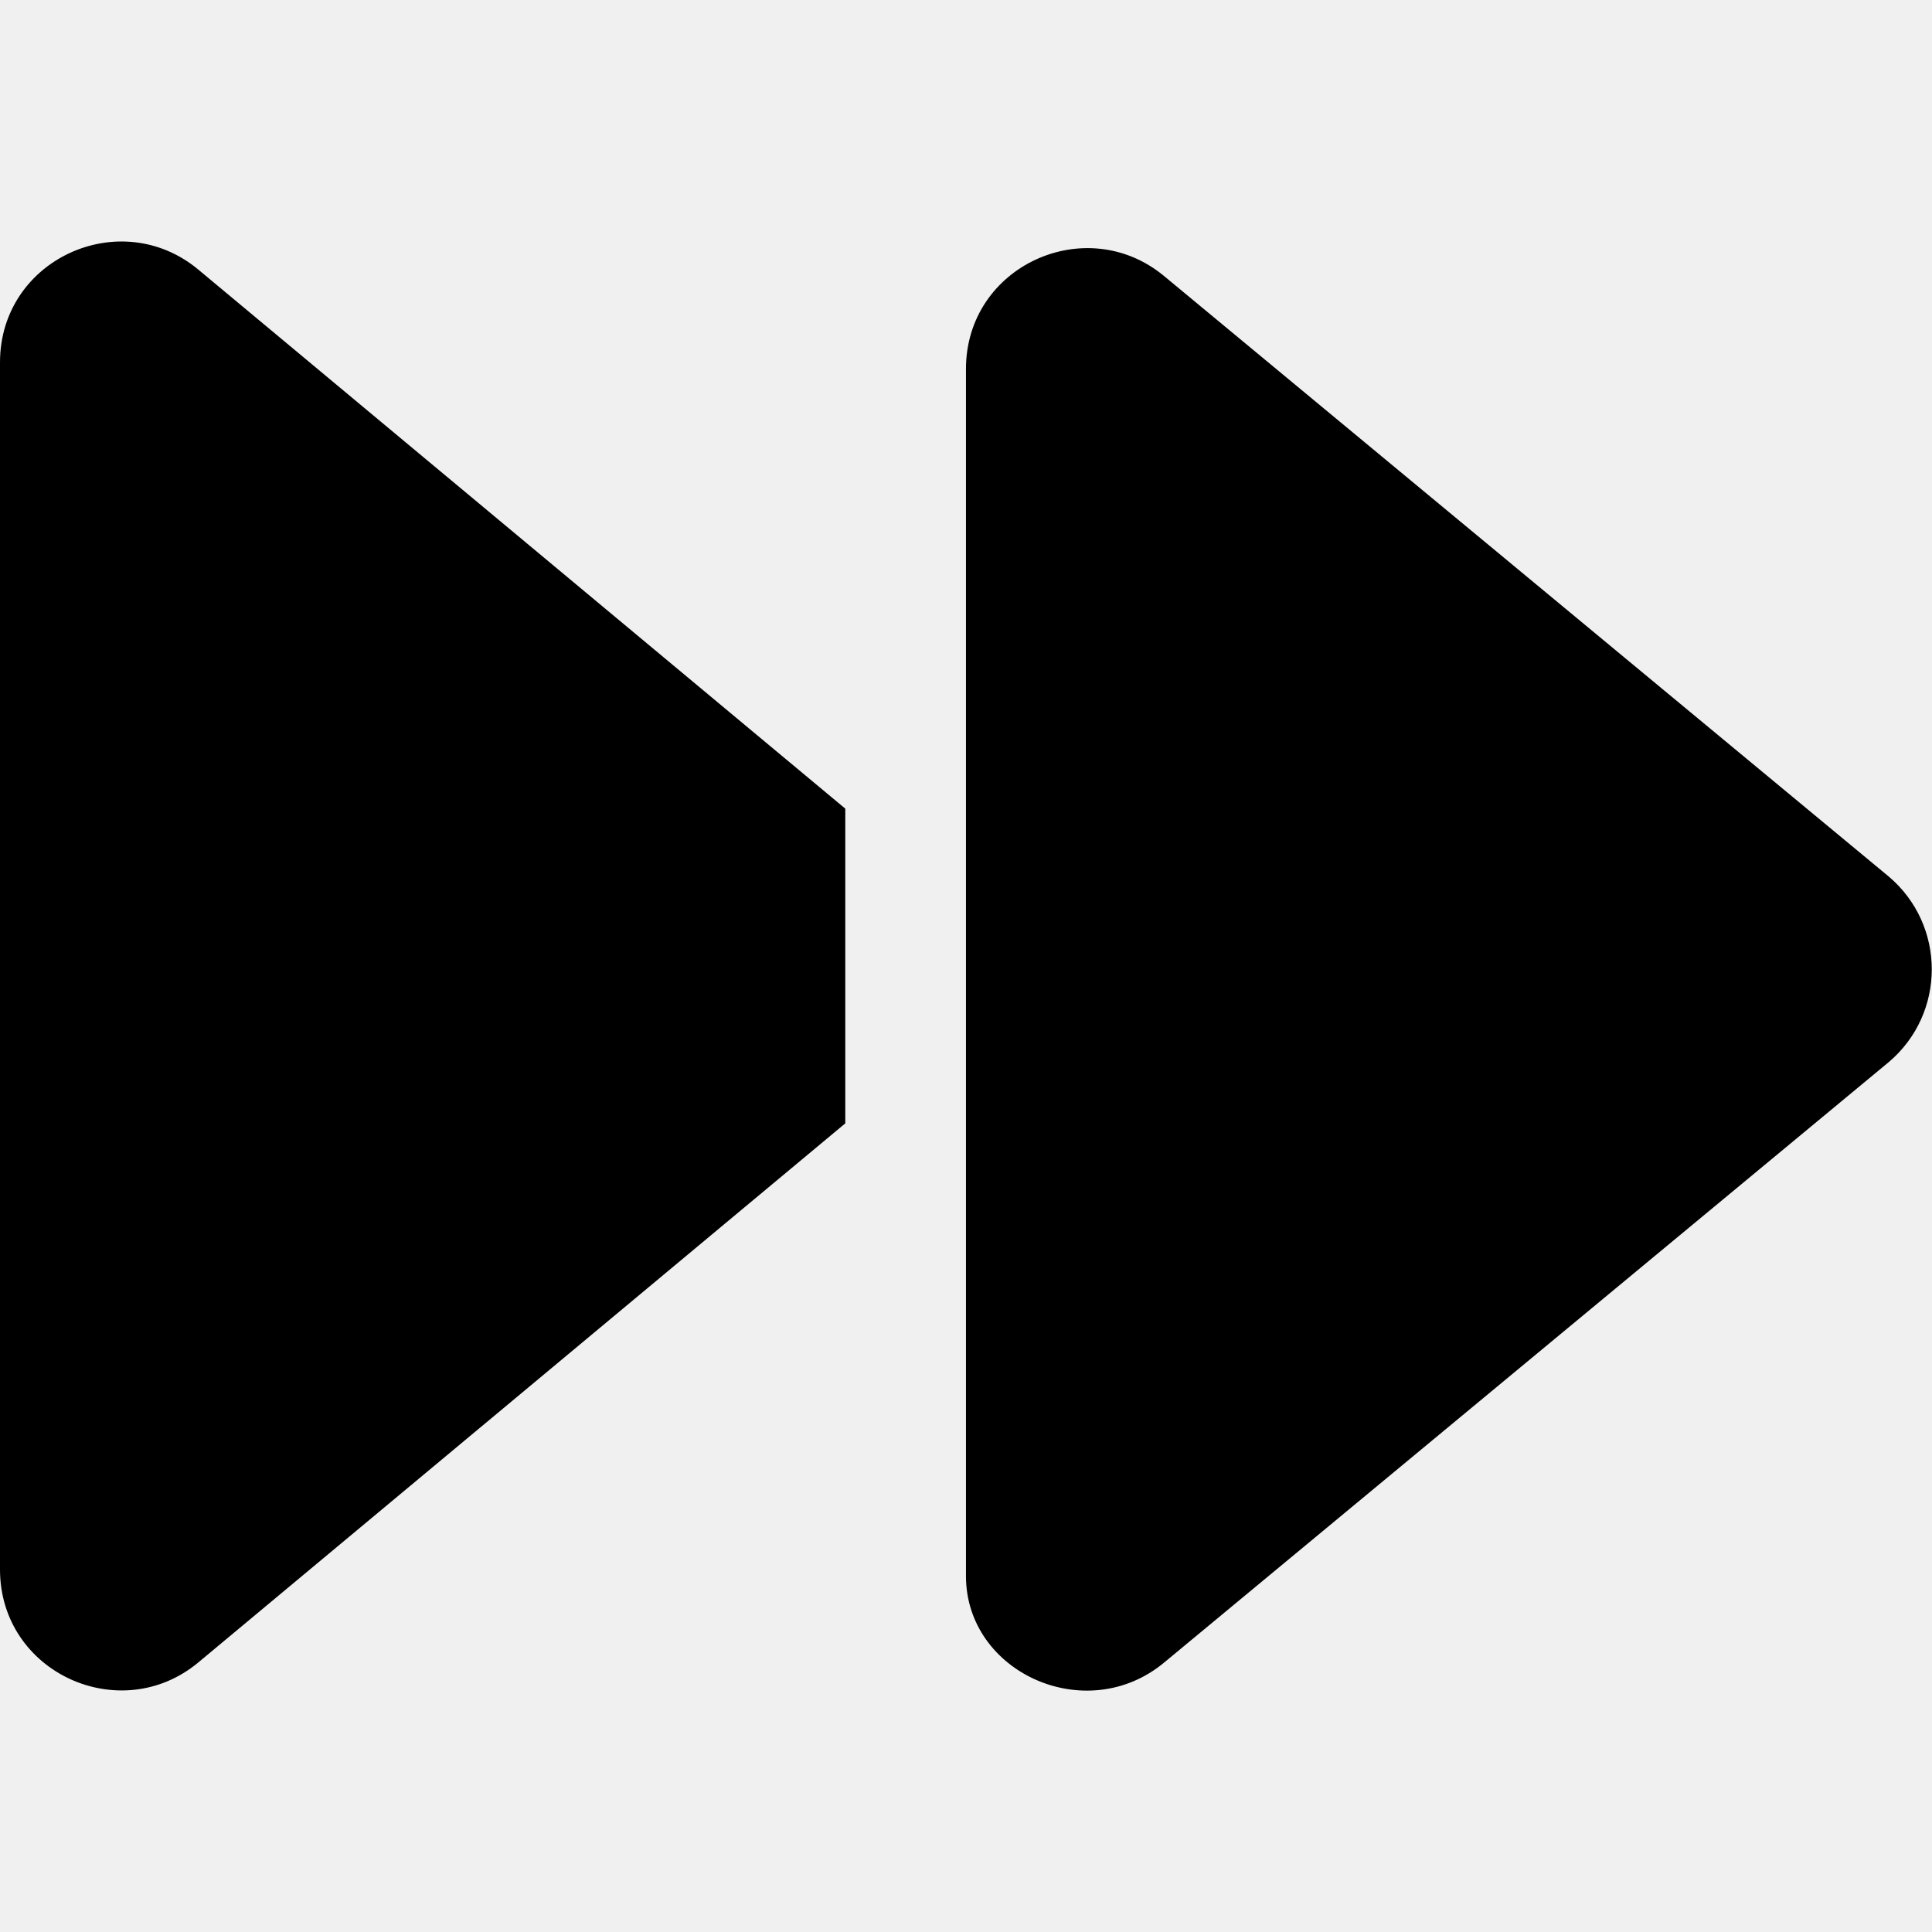
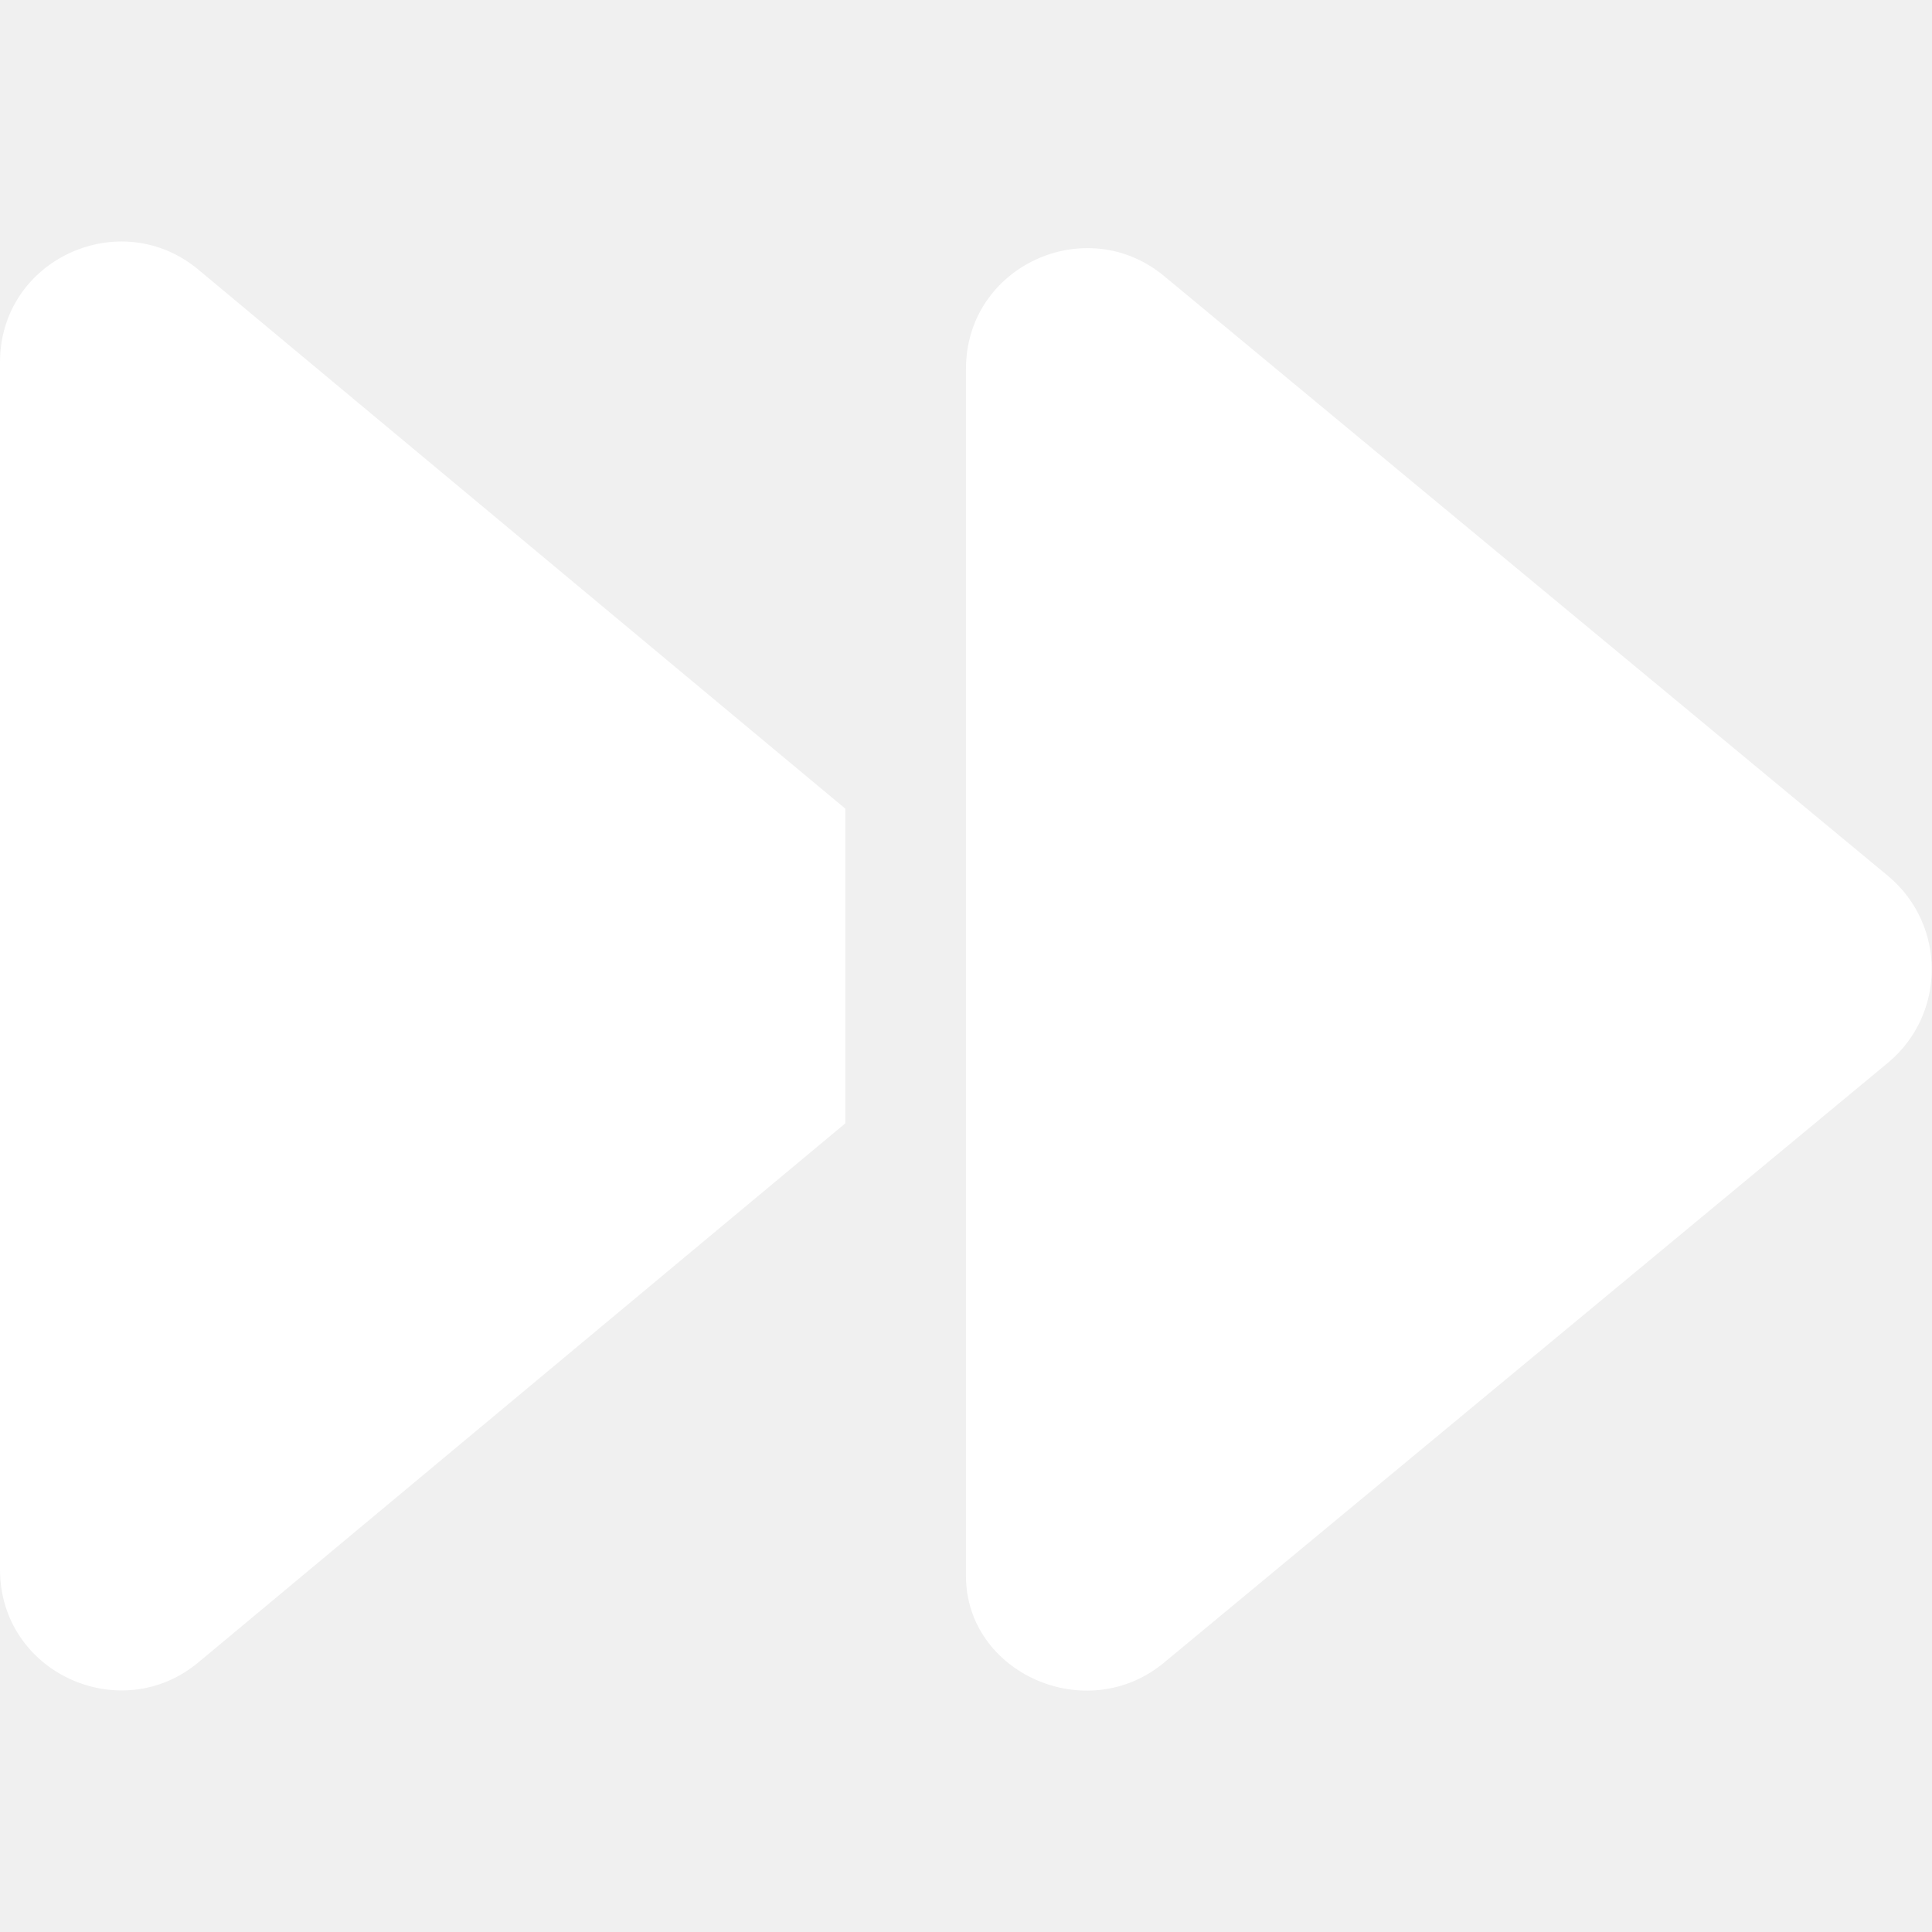
<svg xmlns="http://www.w3.org/2000/svg" viewBox="0 0 512 512">
-   <path d="M52.51 440.6l171.5-142.9V214.3L52.51 71.41C31.88 54.28 0 68.66 0 96.03v319.9C0 443.3 31.88 457.7 52.51 440.6zM308.5 440.6l192-159.1c15.25-12.87 15.25-36.37 0-49.24l-192-159.1c-20.63-17.12-52.51-2.749-52.51 24.62v319.9C256 443.3 287.9 457.7 308.5 440.6z" />
+   <path d="M52.51 440.6l171.5-142.9V214.3L52.51 71.41C31.88 54.28 0 68.66 0 96.03v319.9C0 443.3 31.88 457.7 52.51 440.6zM308.5 440.6l192-159.1c15.25-12.87 15.25-36.37 0-49.24l-192-159.1c-20.63-17.12-52.51-2.749-52.51 24.62v319.9C256 443.3 287.9 457.7 308.5 440.6z" style="fill:#FFFFFF;" />
</svg>
